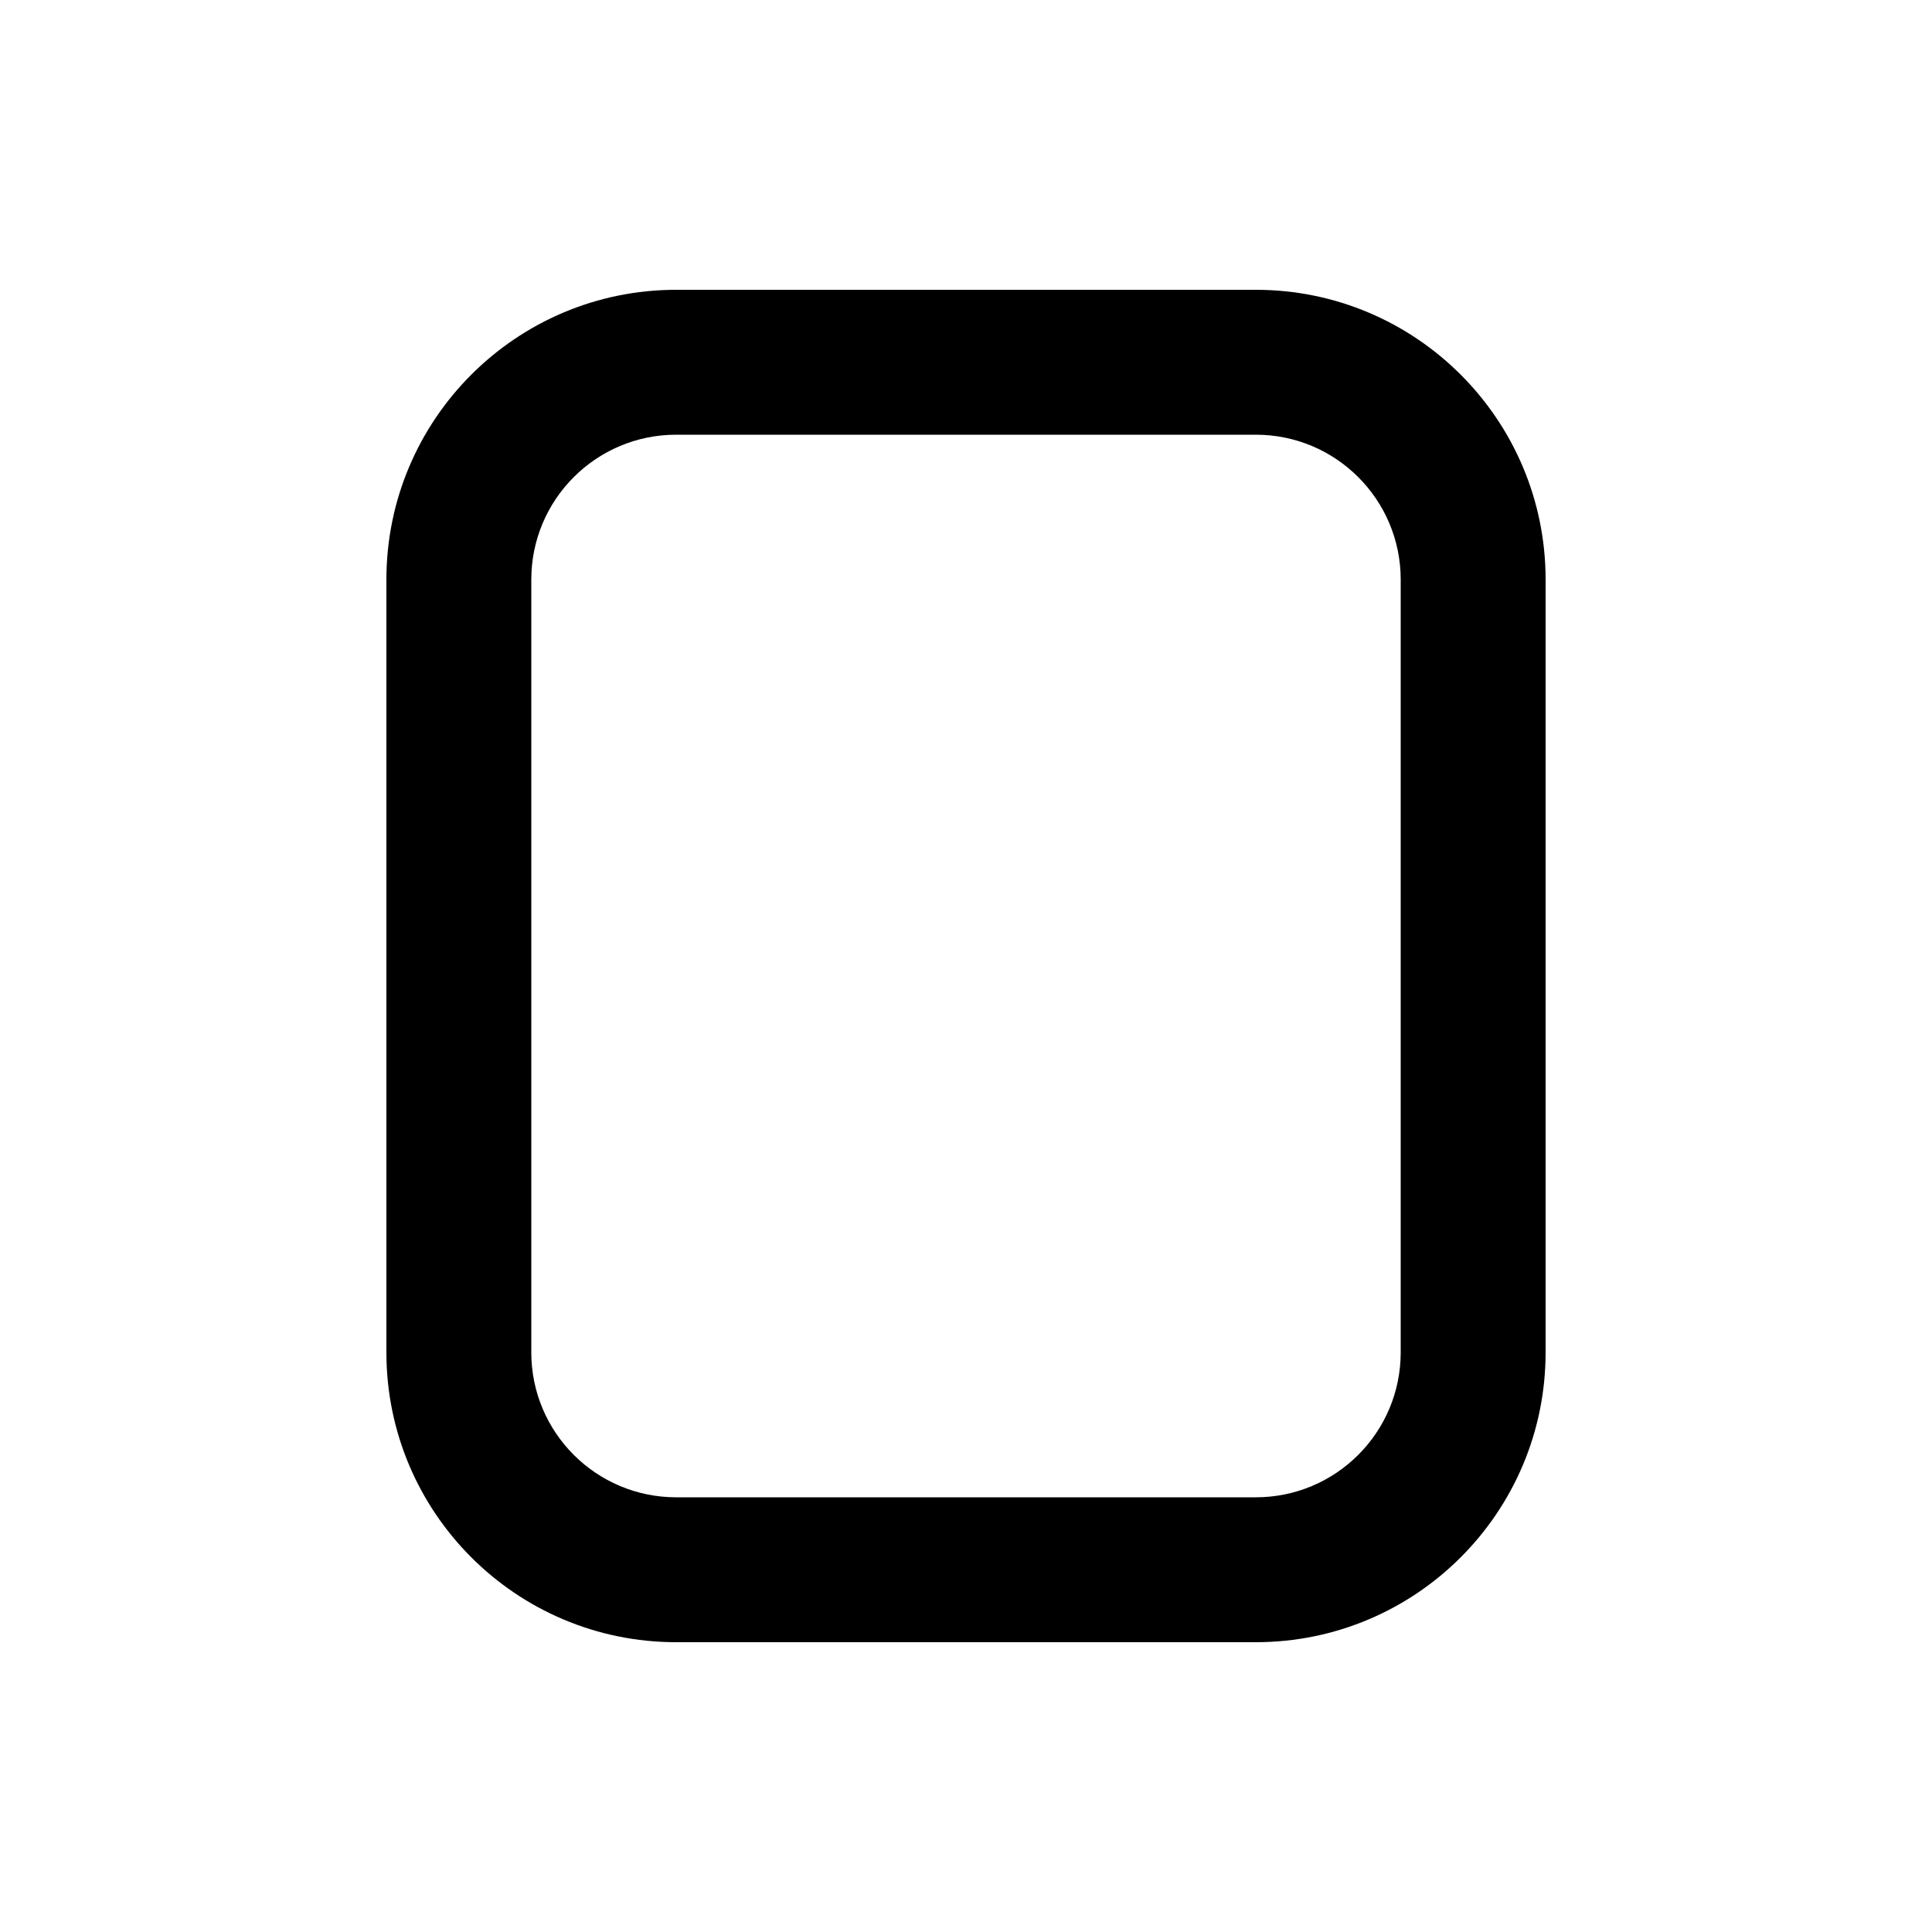
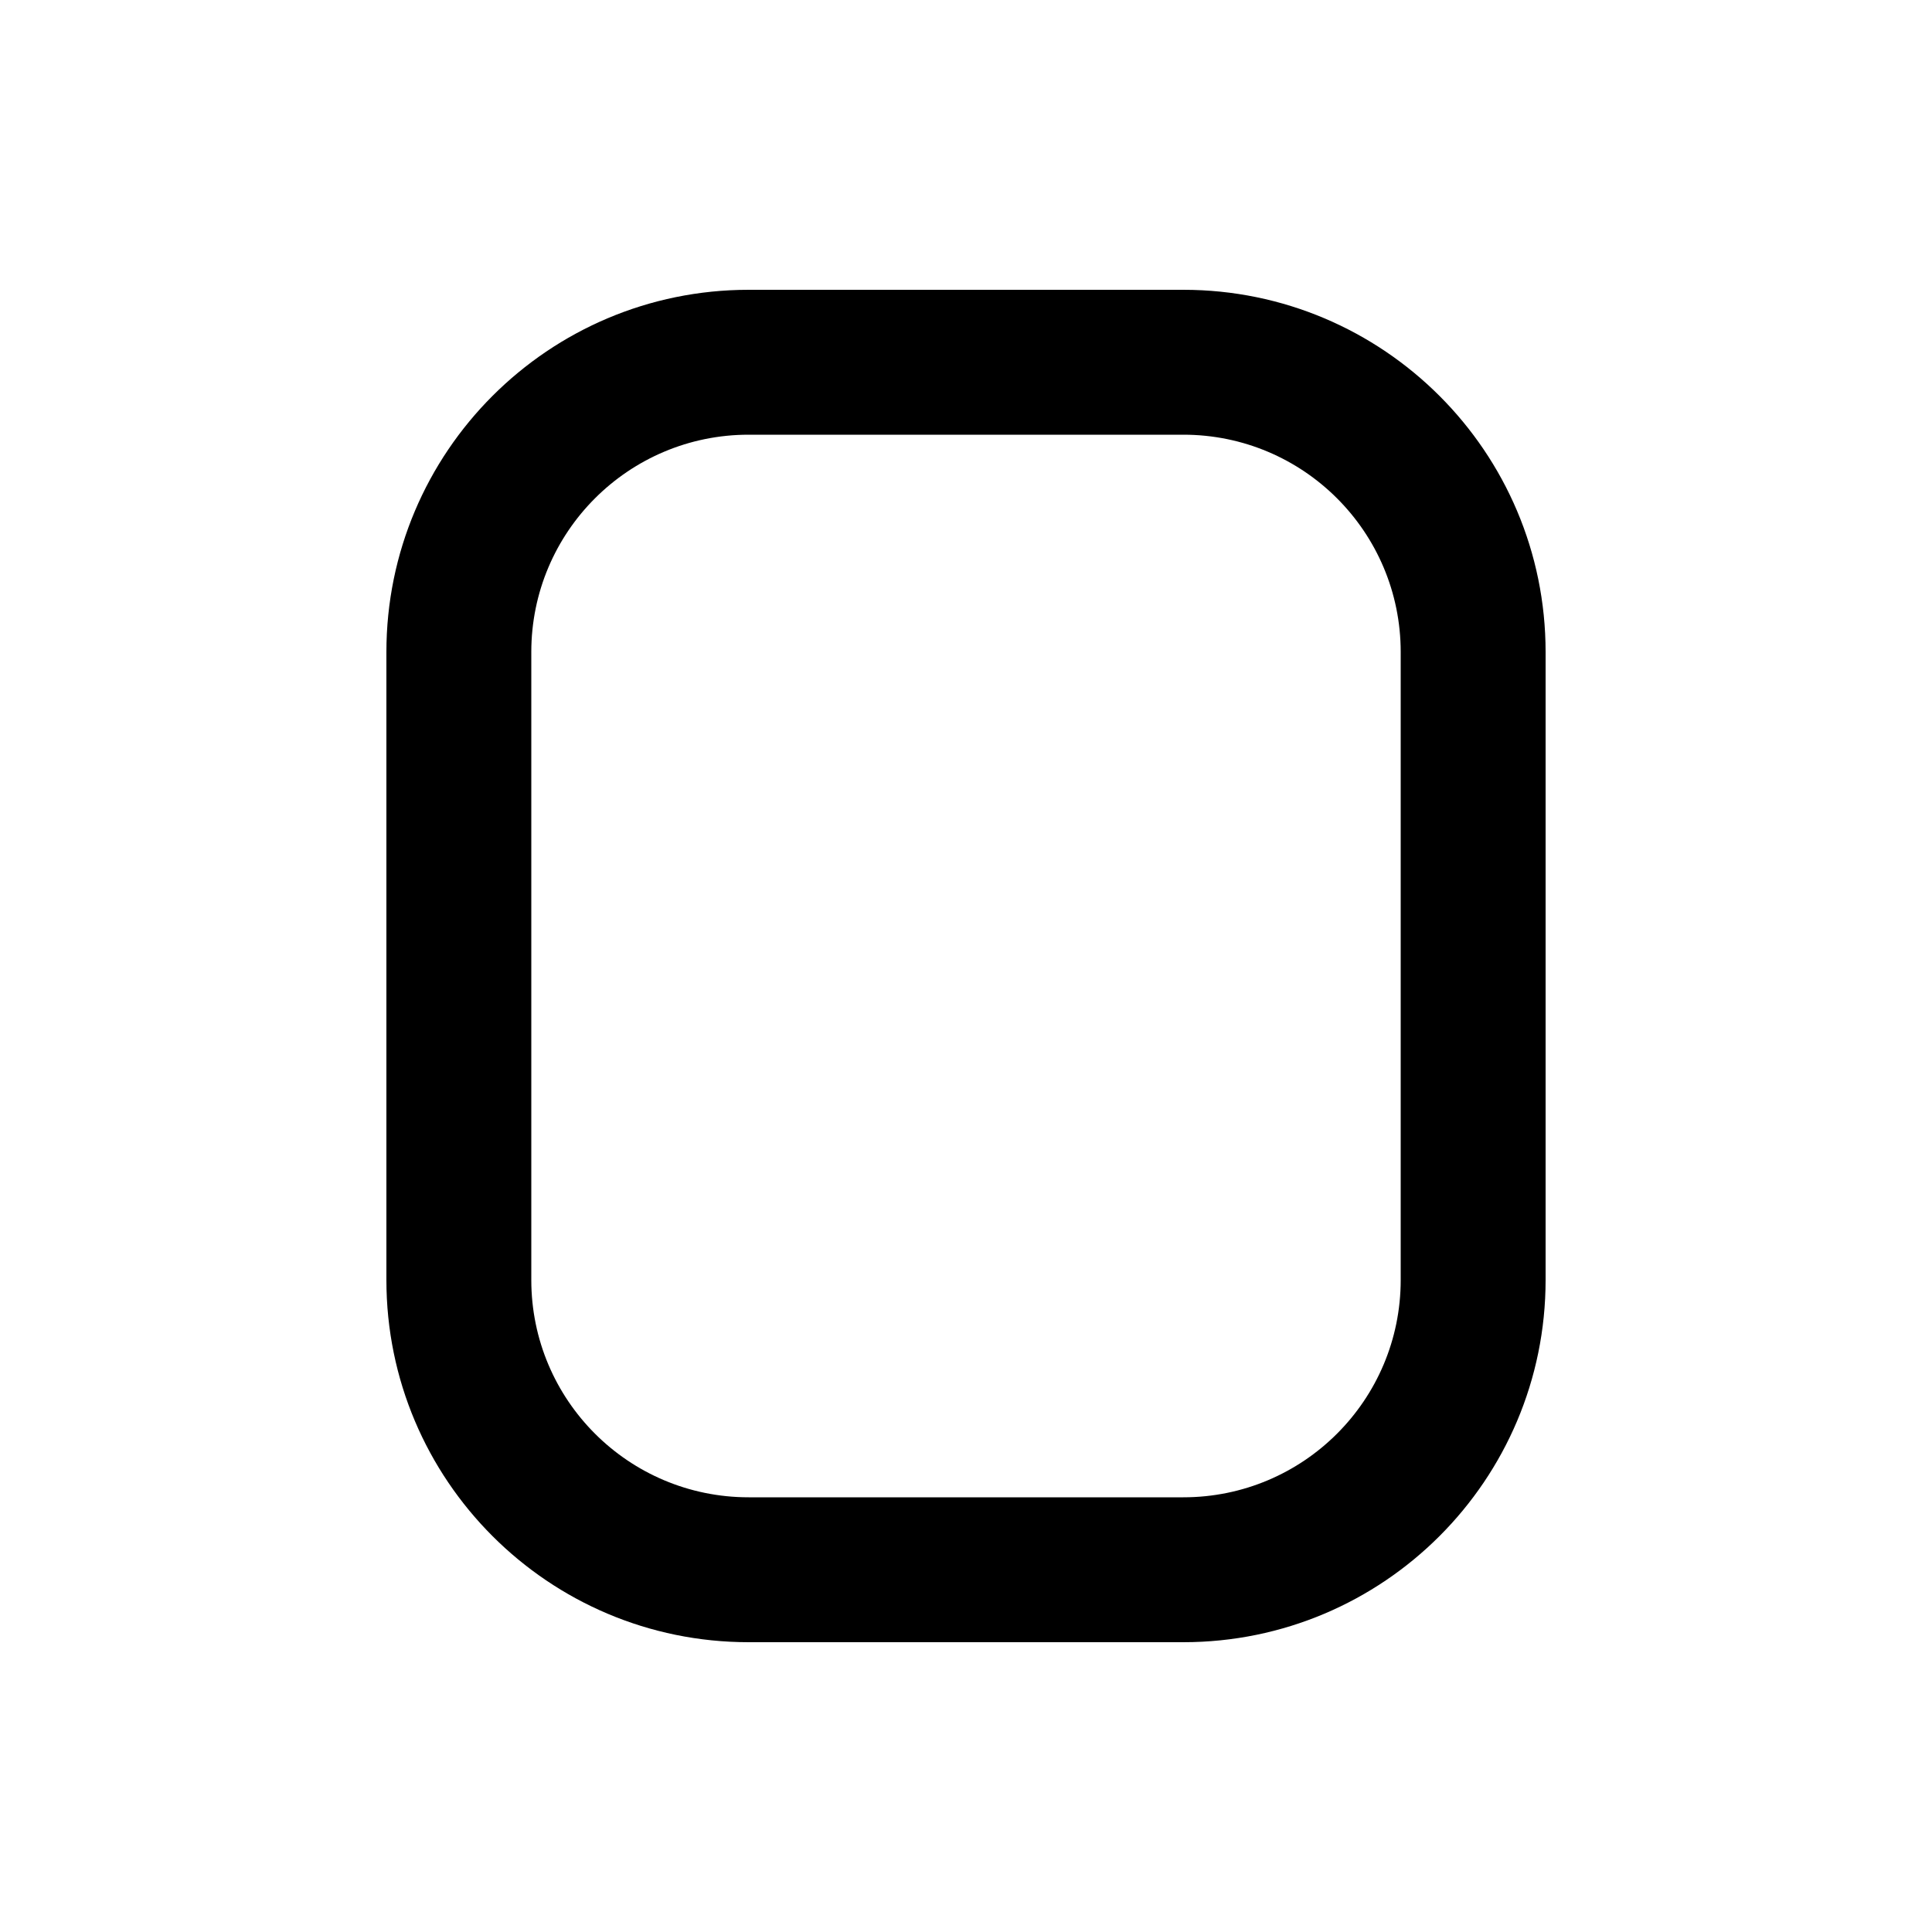
<svg xmlns="http://www.w3.org/2000/svg" viewBox="0 0 20 20">
-   <path fill-rule="evenodd" d="M13 4.5h-6a1.5 1.5 0 0 0-1.5 1.5v8a1.5 1.5 0 0 0 1.5 1.5h6a1.5 1.5 0 0 0 1.5-1.5v-8a1.5 1.5 0 0 0-1.5-1.5Zm-6-1.5a3 3 0 0 0-3 3v8a3 3 0 0 0 3 3h6a3 3 0 0 0 3-3v-8a3 3 0 0 0-3-3h-6Z" />
+   <path fill-rule="evenodd" d="M4 6.75c0-2.071 1.679-3.75 3.75-3.75h4.5c2.071 0 3.75 1.679 3.75 3.75v6.5c0 2.071-1.679 3.75-3.75 3.75h-4.5c-2.071 0-3.75-1.679-3.75-3.75v-6.5Zm3.75-2.25c-1.243 0-2.25 1.007-2.25 2.25v6.5c0 1.243 1.007 2.25 2.25 2.25h4.5c1.243 0 2.25-1.007 2.25-2.25v-6.5c0-1.243-1.007-2.25-2.25-2.25h-4.5Z" />
</svg>
